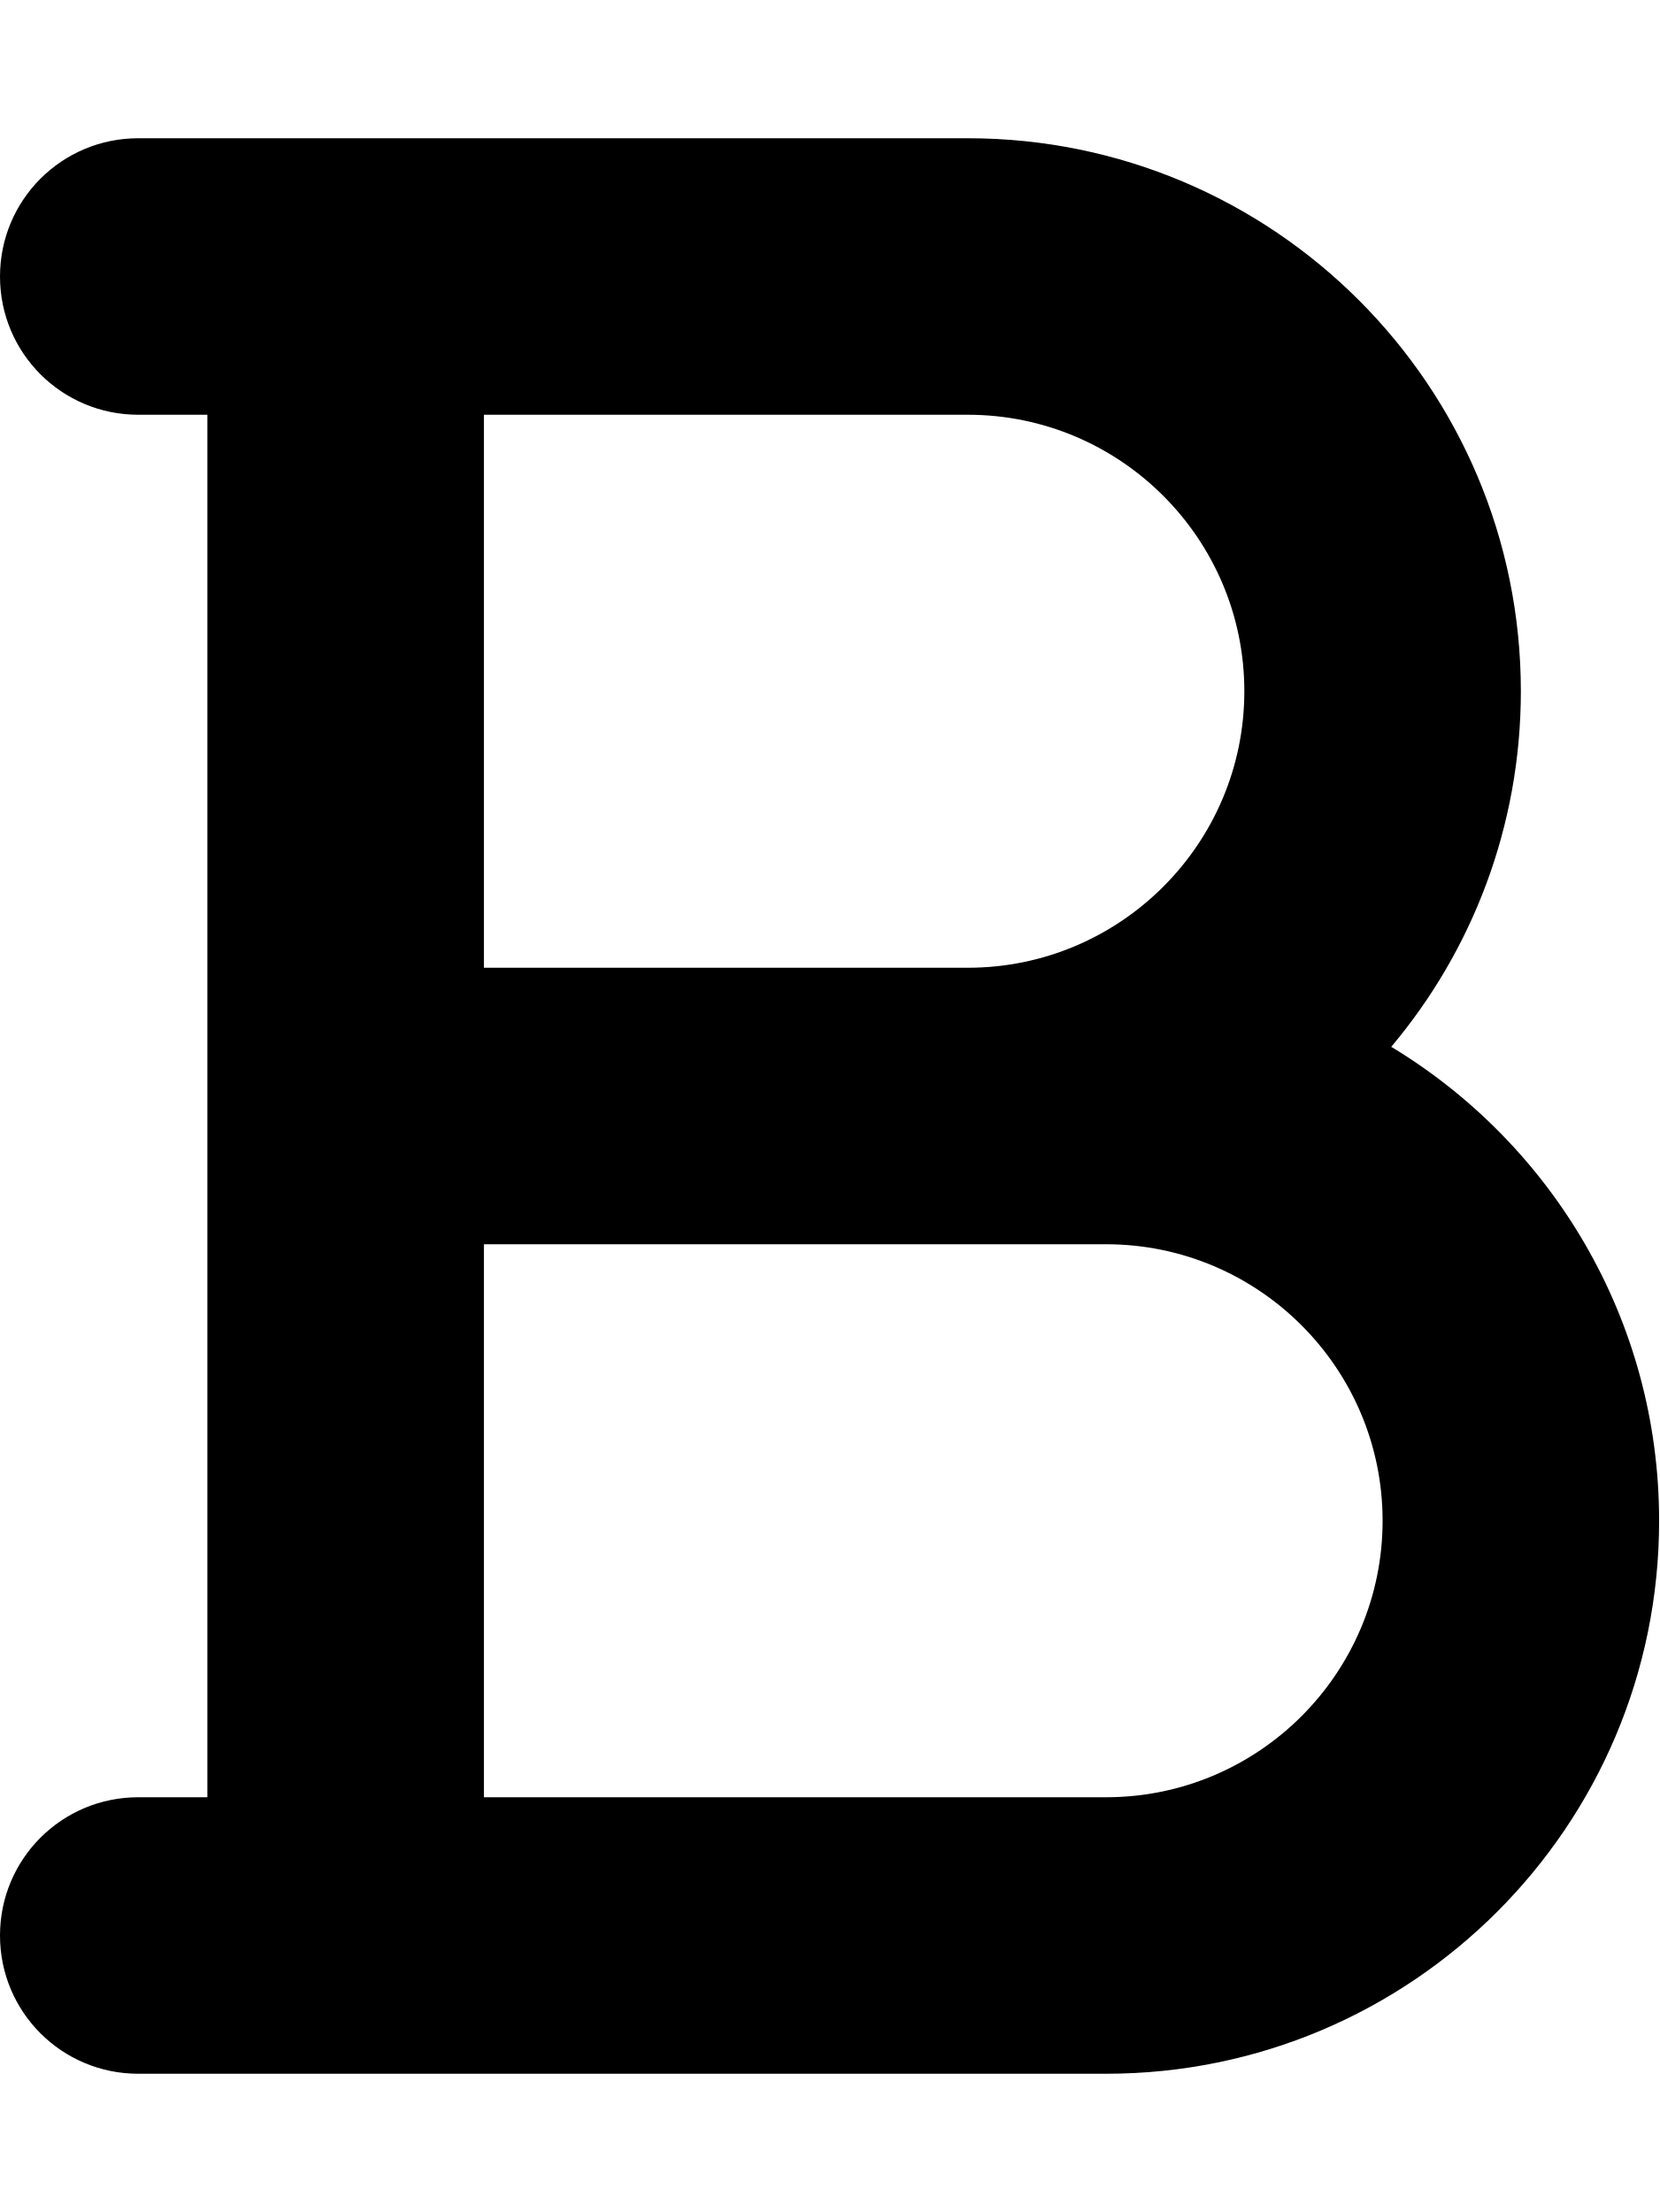
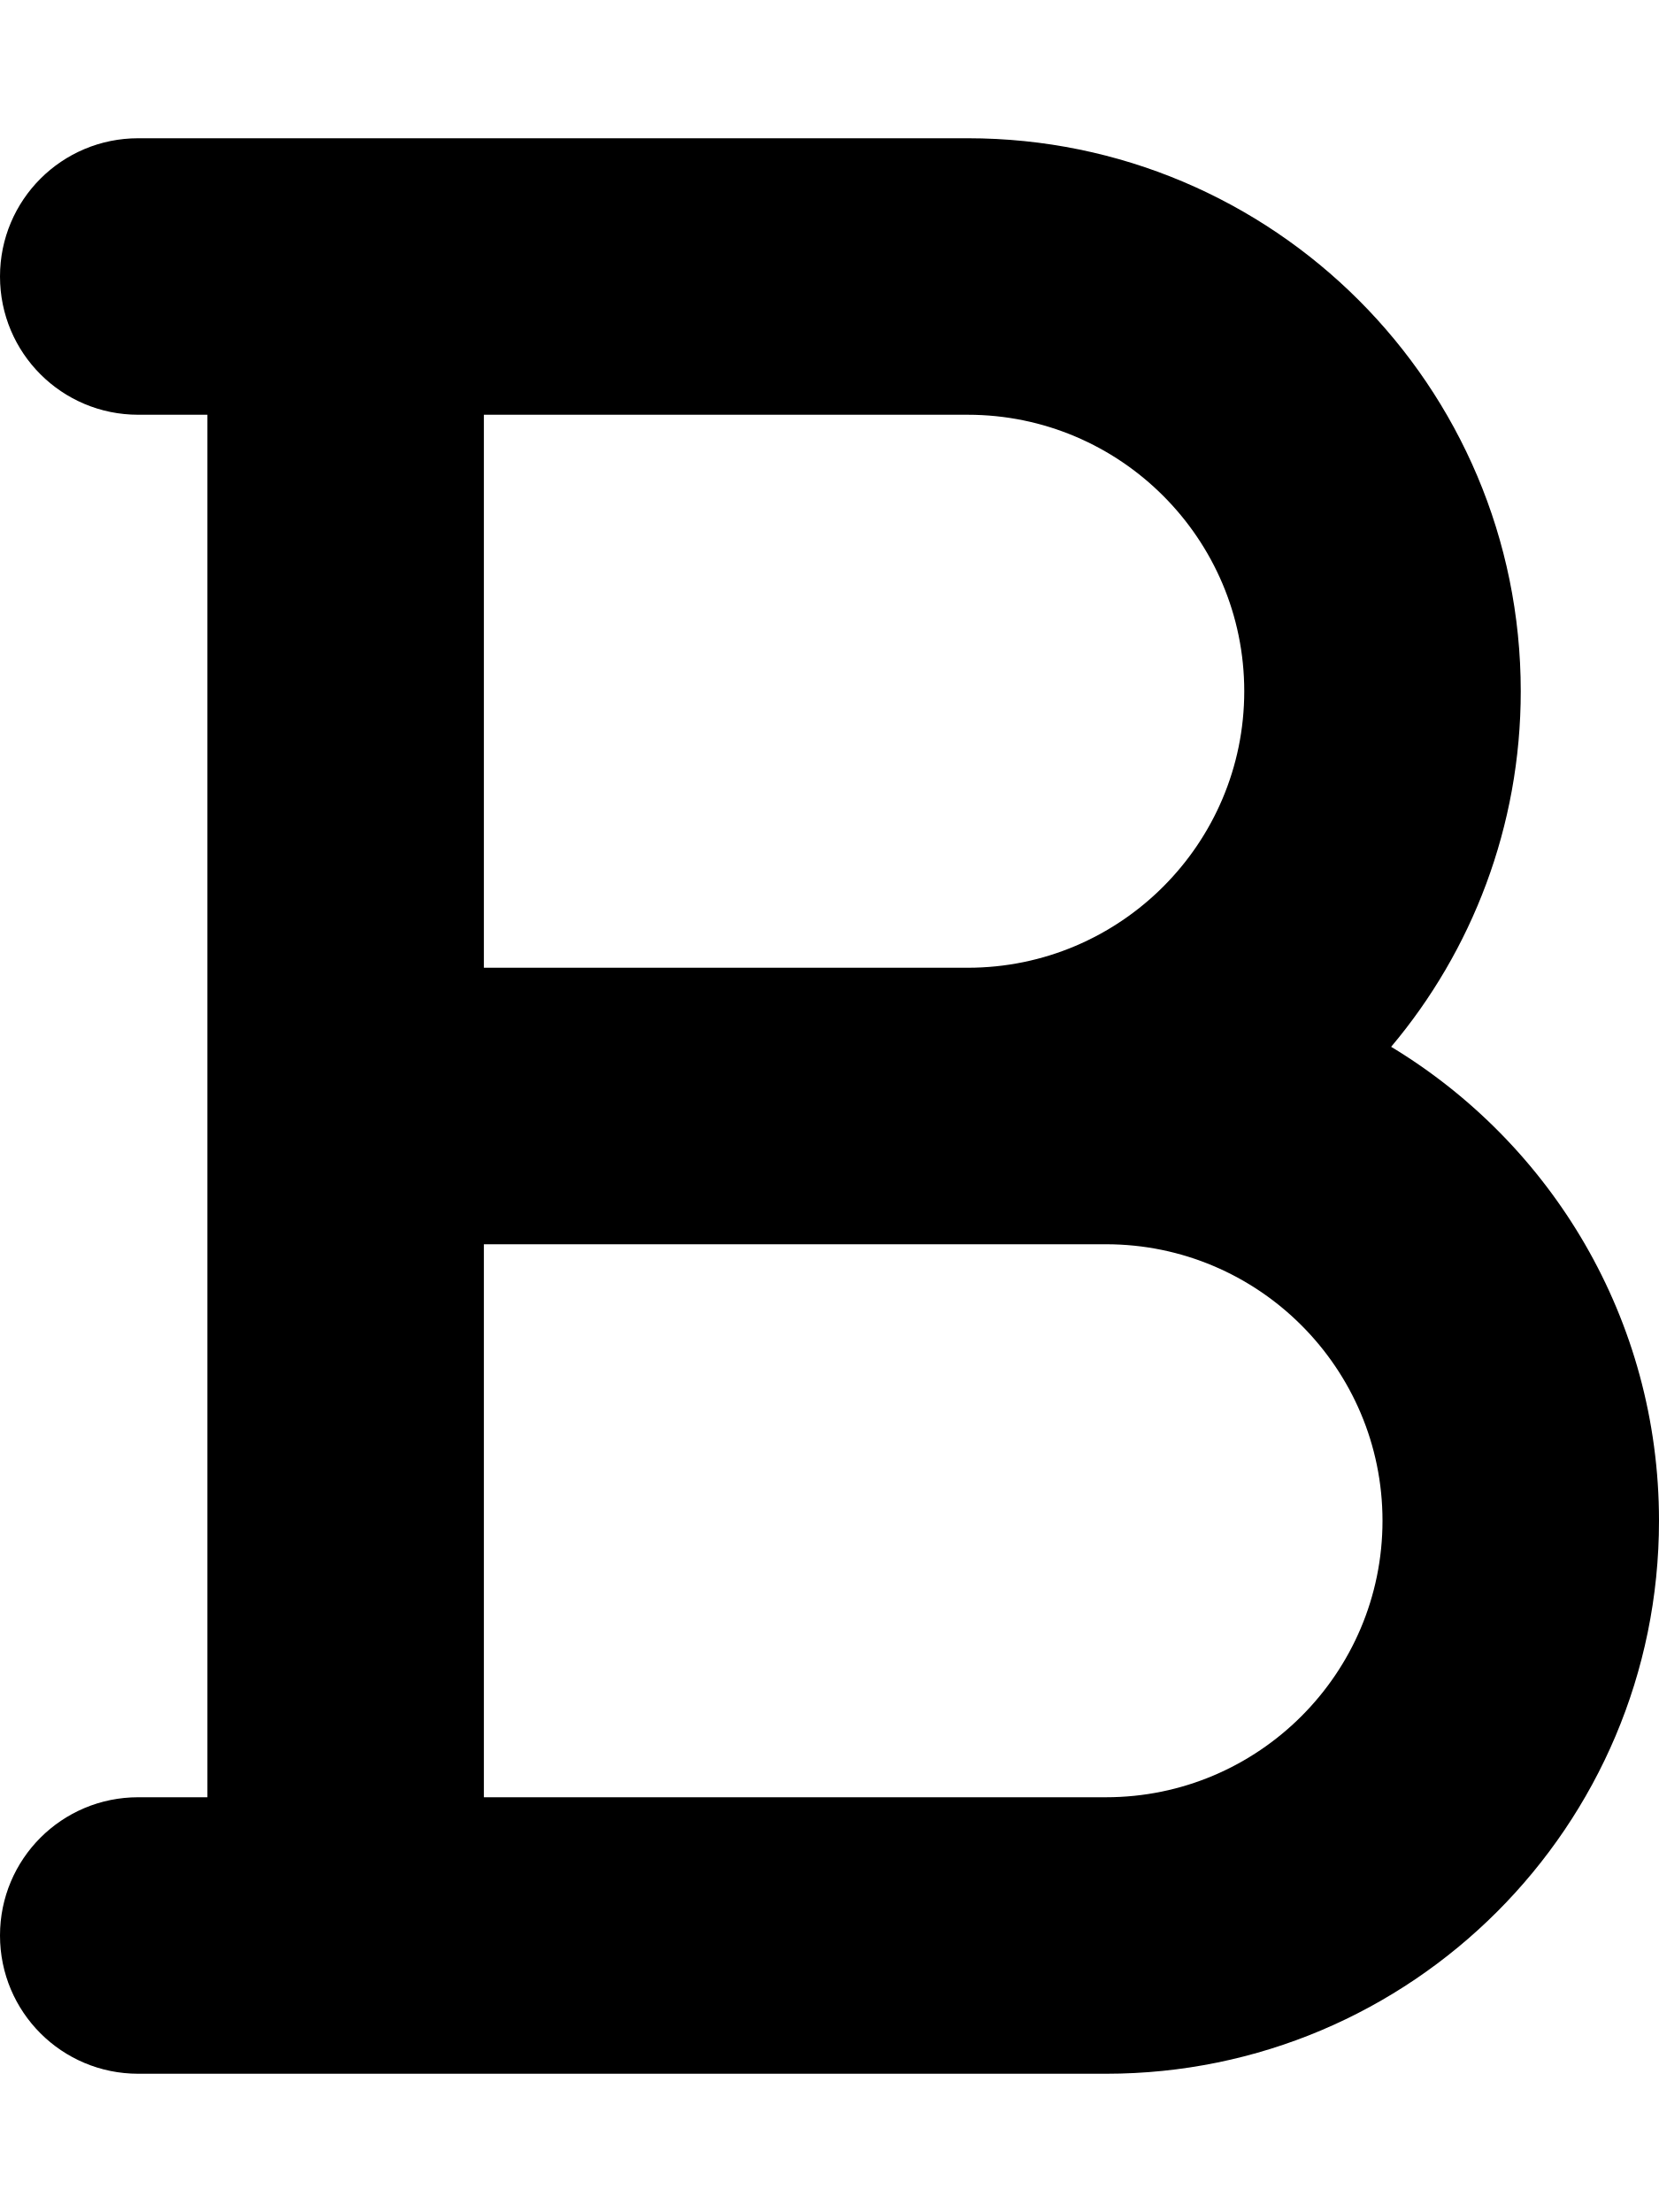
- <svg xmlns="http://www.w3.org/2000/svg" height="1.2em" viewBox="0 0 384 512">
+ <svg xmlns="http://www.w3.org/2000/svg" height="1em" viewBox="0 0 384 512">
  <path d="M0 64C0 46.3 14.3 32 32 32H80 96 224c70.7 0 128 57.3 128 128c0 31.3-11.3 60.1-30 82.3c37.1 22.4 62 63.1 62 109.7c0 70.7-57.3 128-128 128H96 80 32c-17.7 0-32-14.3-32-32s14.3-32 32-32H48V256 96H32C14.3 96 0 81.7 0 64zM224 224c35.3 0 64-28.7 64-64s-28.7-64-64-64H112V224H224zM112 288V416H256c35.3 0 64-28.7 64-64s-28.7-64-64-64H224 112z" />
</svg>
